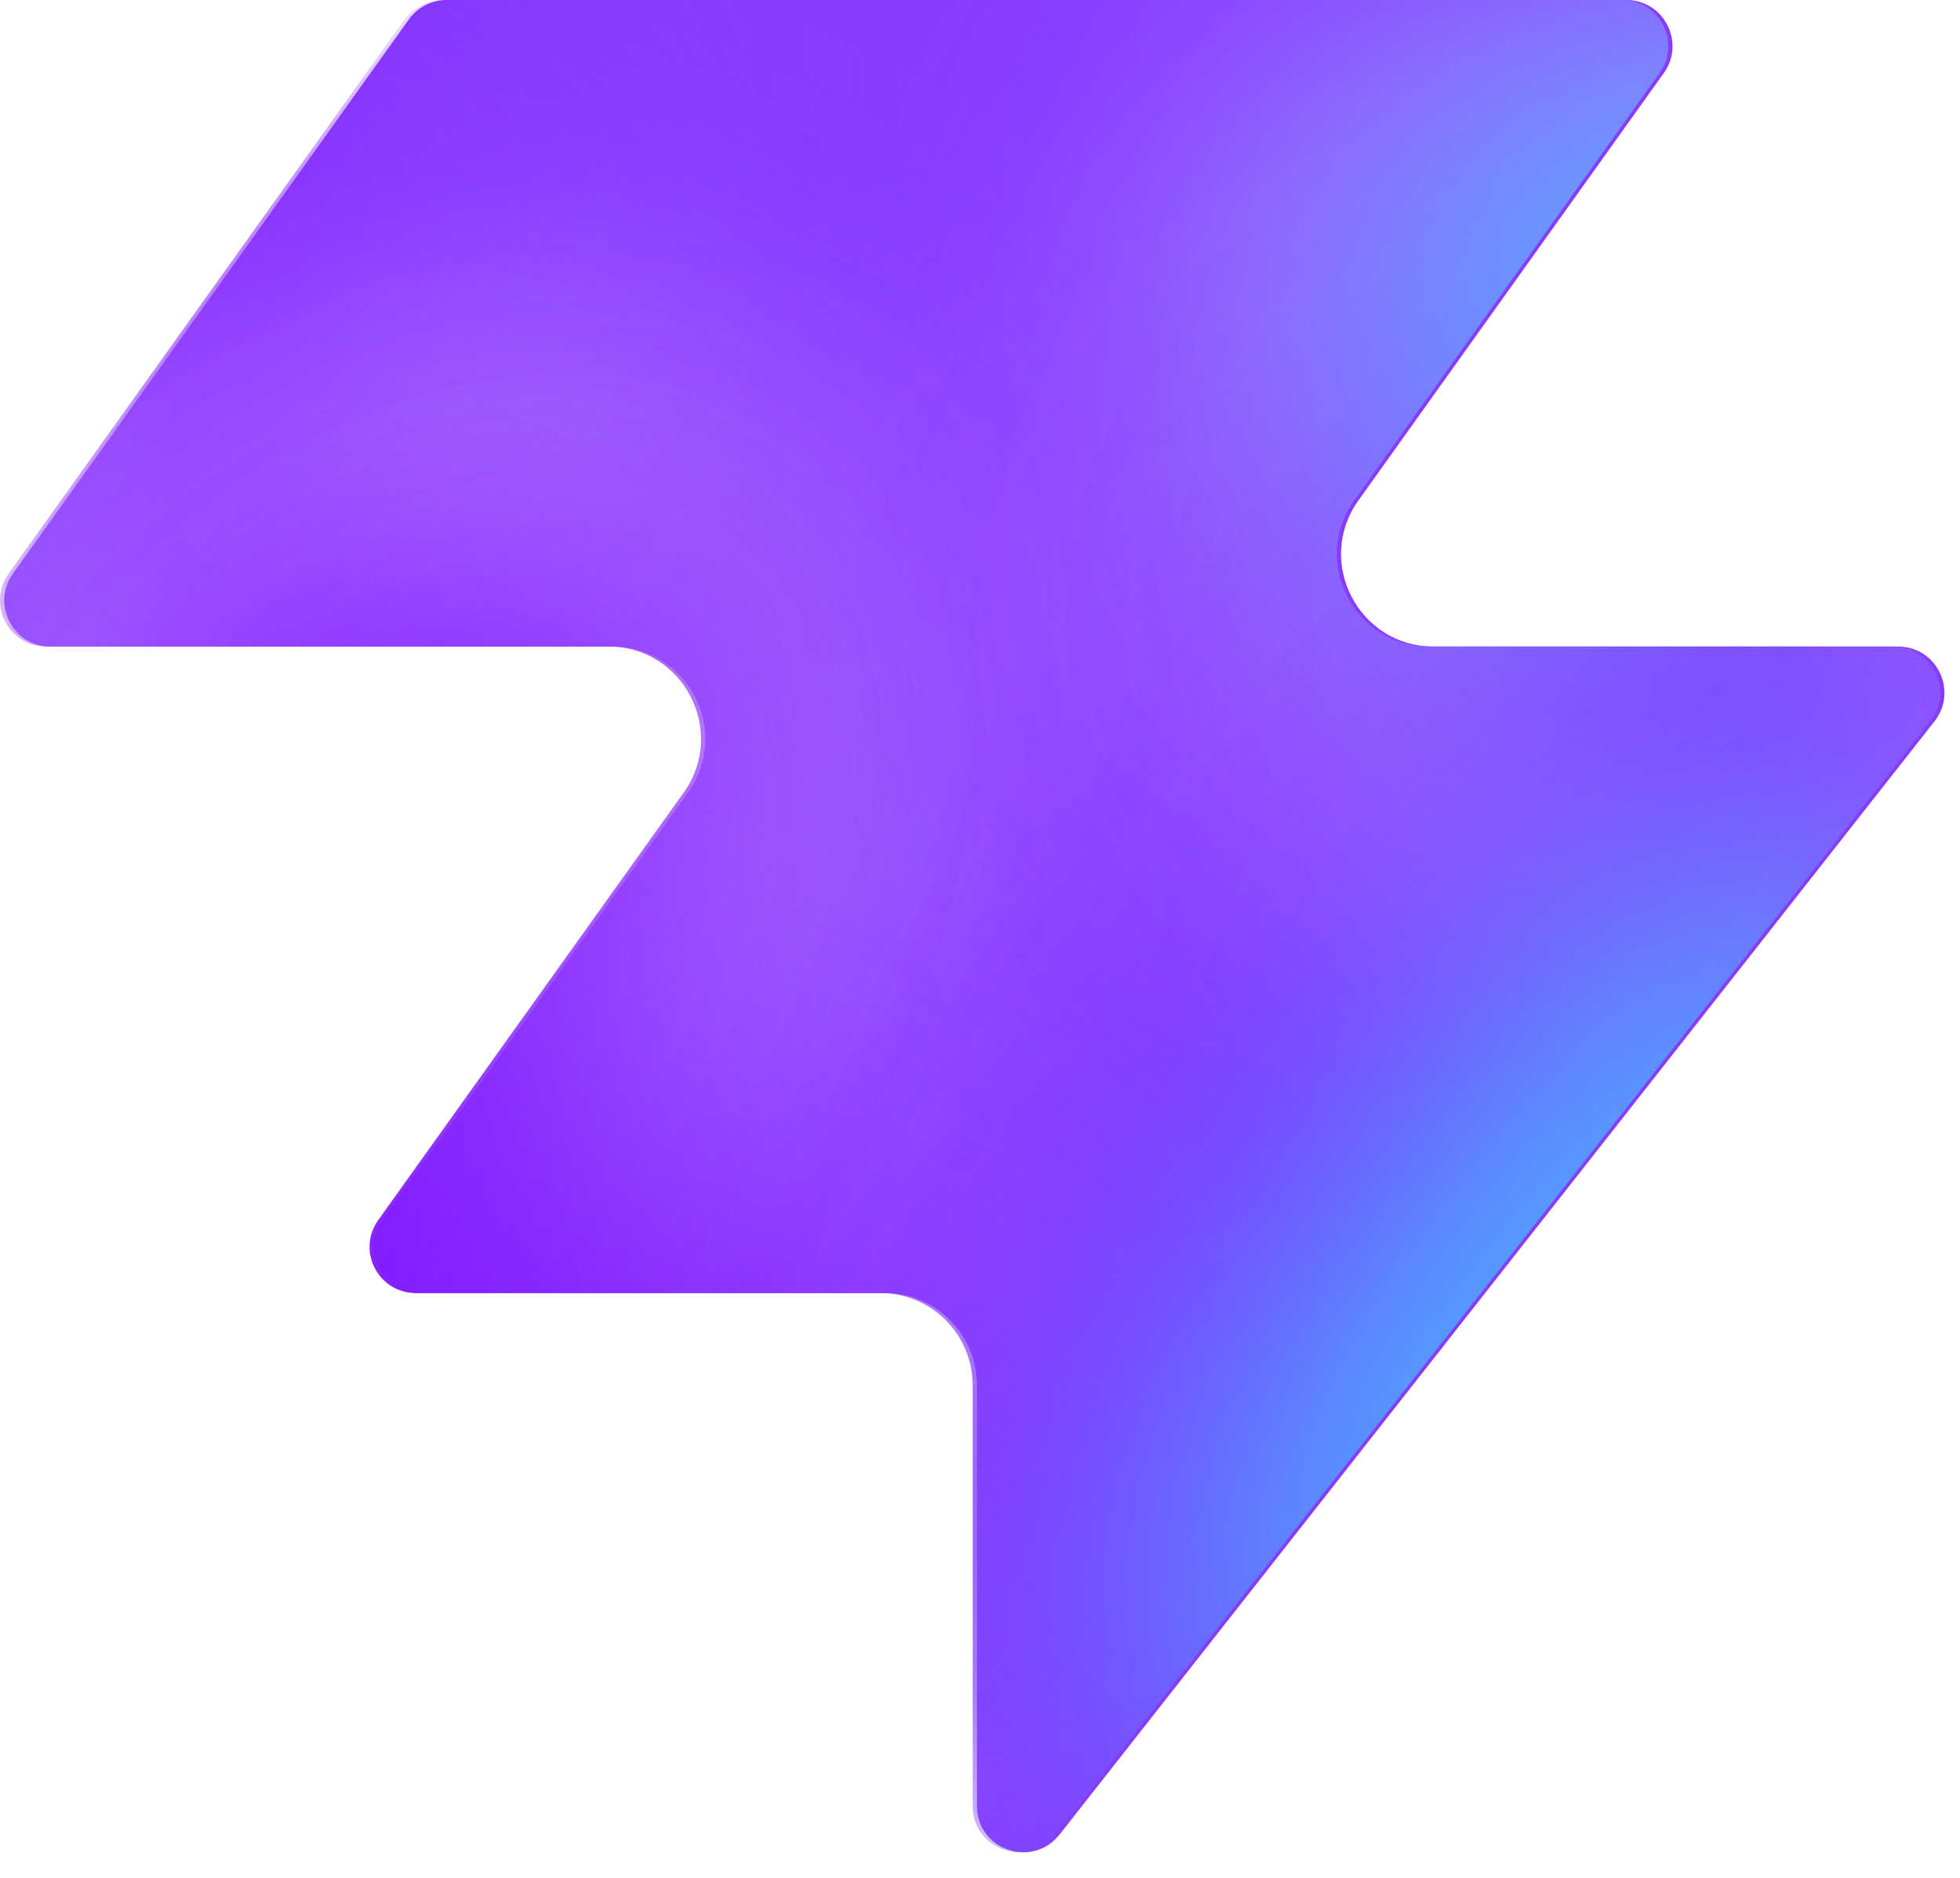
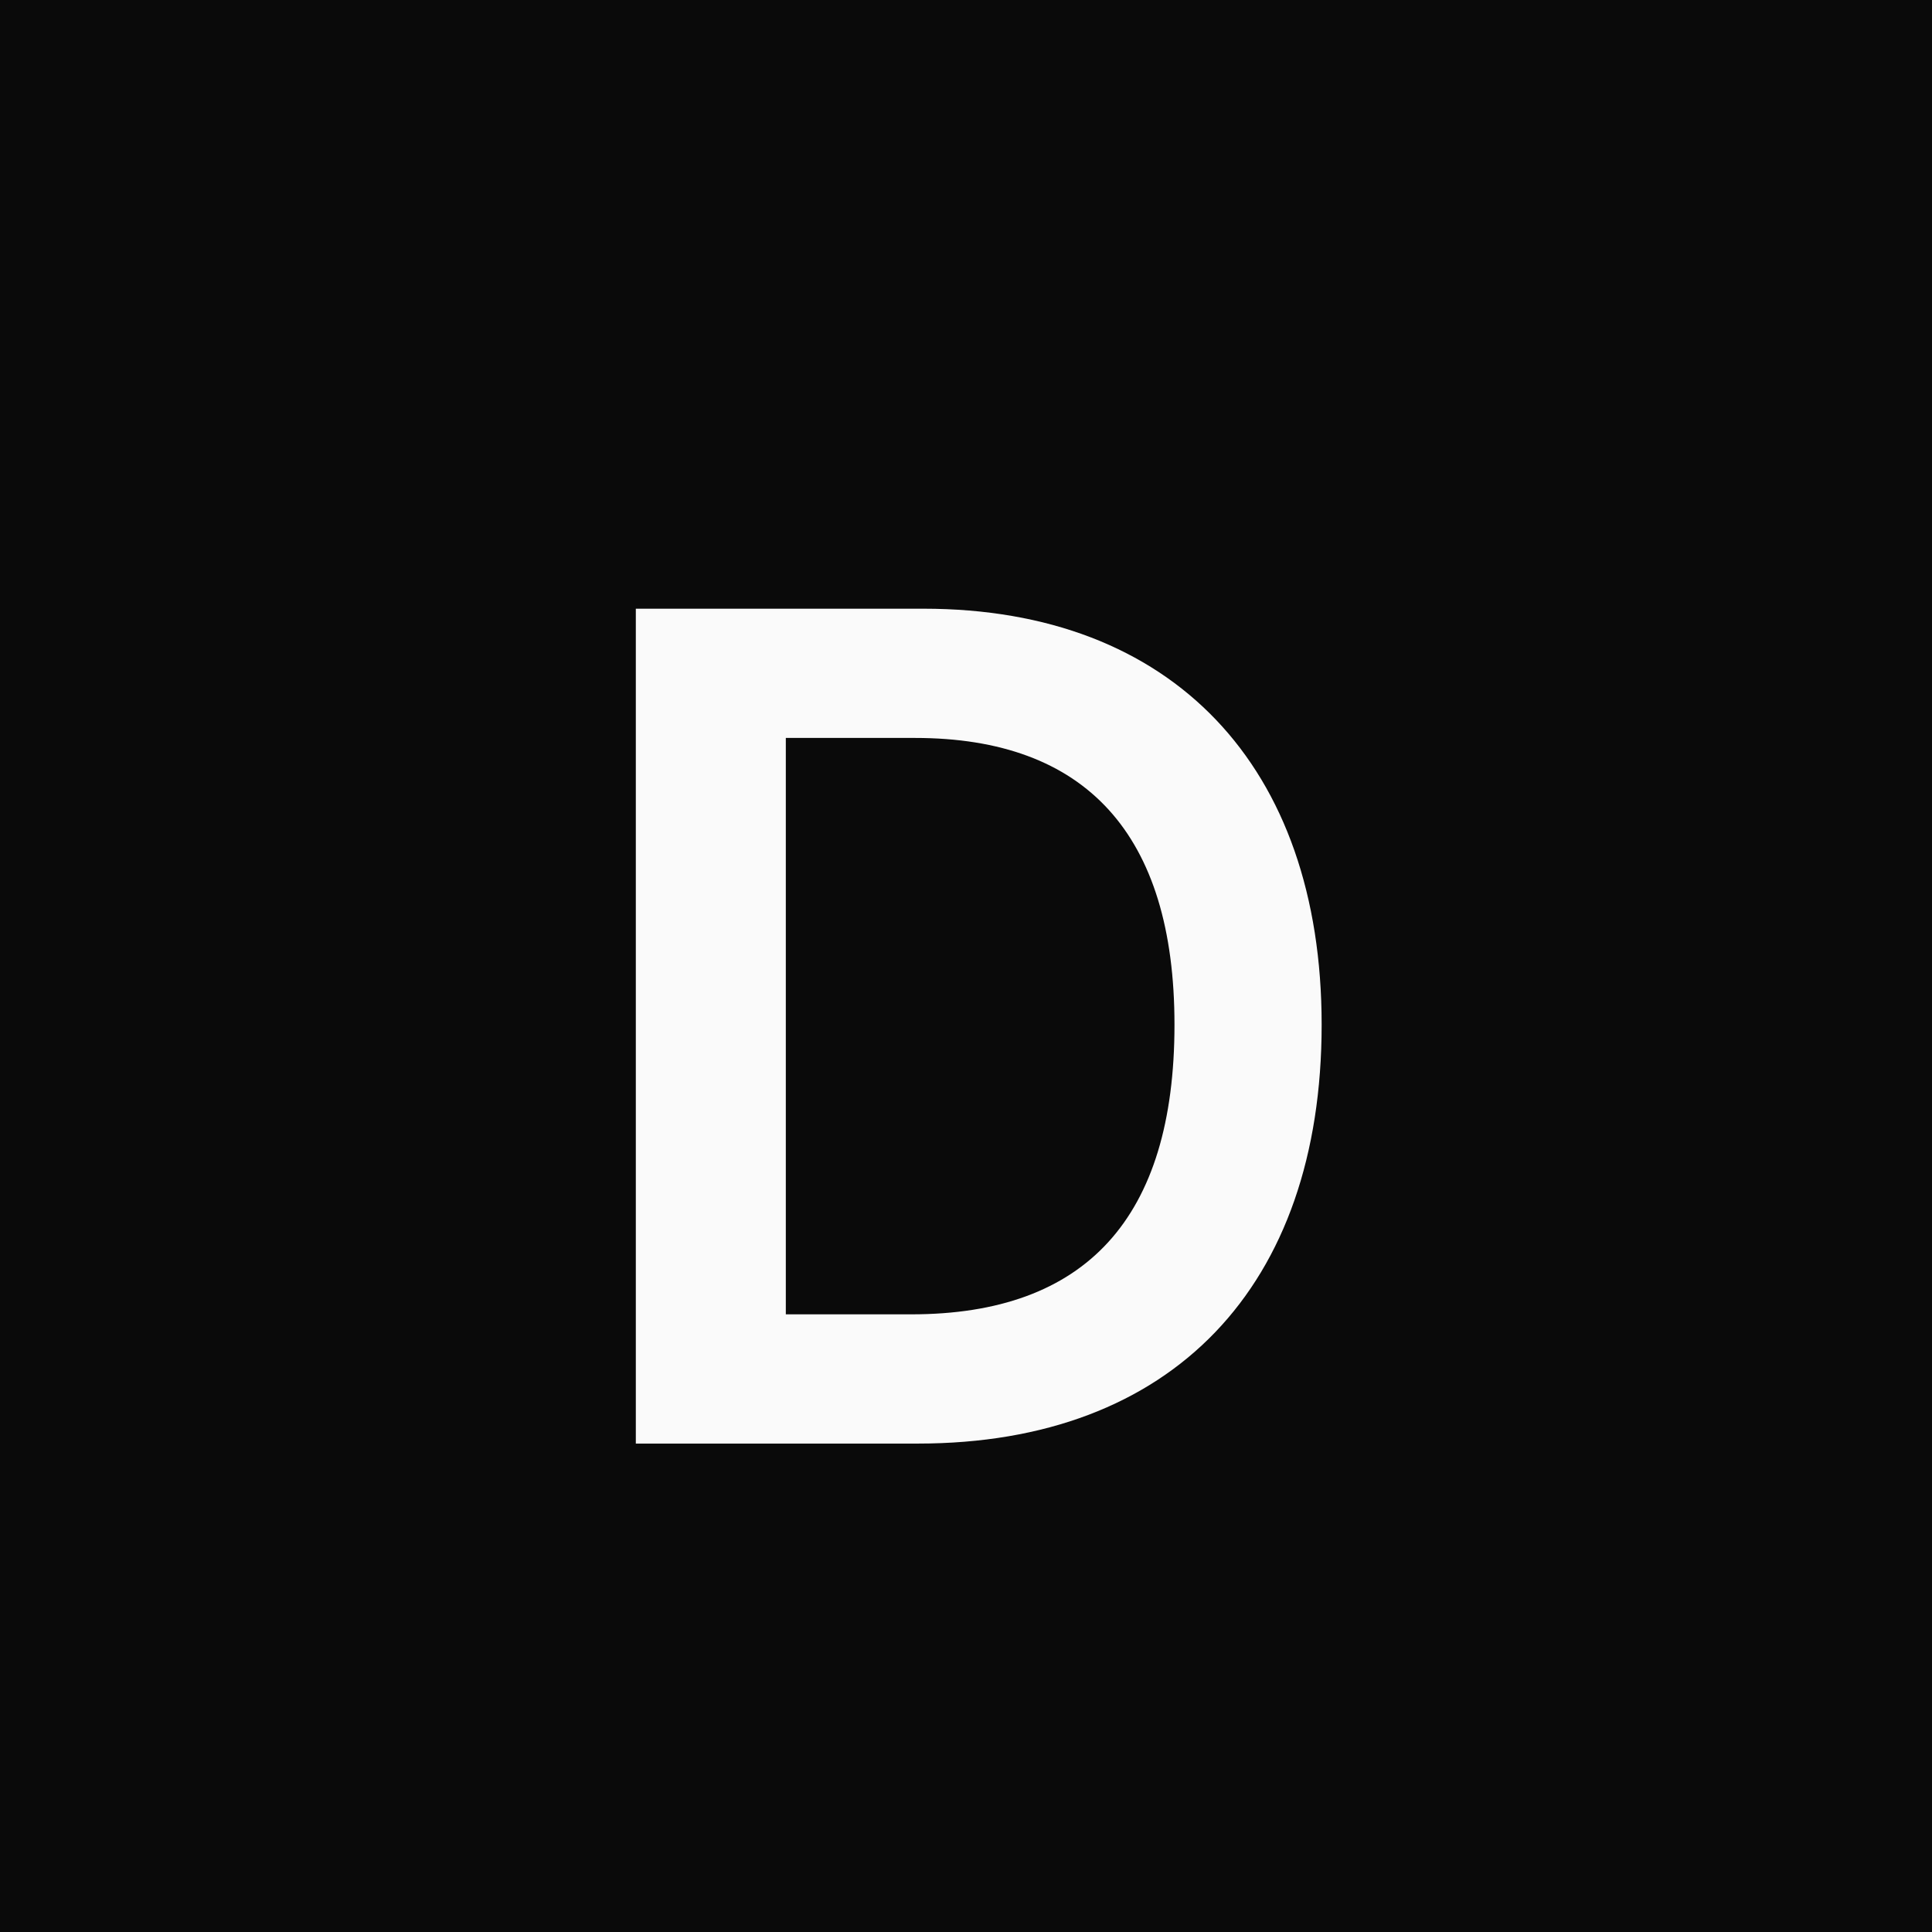
- <svg xmlns="http://www.w3.org/2000/svg" width="48" height="46" fill="none" viewBox="0 0 48 46">
-   <path fill="#863bff" d="M25.946 44.938c-.664.845-2.021.375-2.021-.698V33.937a2.26 2.26 0 0 0-2.262-2.262H10.287c-.92 0-1.456-1.04-.92-1.788l7.48-10.471c1.07-1.497 0-3.578-1.842-3.578H1.237c-.92 0-1.456-1.04-.92-1.788L10.013.474c.214-.297.556-.474.92-.474h28.894c.92 0 1.456 1.04.92 1.788l-7.48 10.471c-1.07 1.498 0 3.579 1.842 3.579h11.377c.943 0 1.473 1.088.89 1.83L25.947 44.94z" style="fill:#863bff;fill:color(display-p3 .525 .23 1);fill-opacity:1" />
-   <mask id="a" width="48" height="46" x="0" y="0" maskUnits="userSpaceOnUse" style="mask-type:alpha">
-     <path fill="#000" d="M25.842 44.938c-.664.844-2.021.375-2.021-.698V33.937a2.26 2.26 0 0 0-2.262-2.262H10.183c-.92 0-1.456-1.04-.92-1.788l7.48-10.471c1.07-1.498 0-3.579-1.842-3.579H1.133c-.92 0-1.456-1.04-.92-1.787L9.91.473c.214-.297.556-.474.92-.474h28.894c.92 0 1.456 1.04.92 1.788l-7.48 10.471c-1.07 1.498 0 3.578 1.842 3.578h11.377c.943 0 1.473 1.088.89 1.832L25.843 44.94z" style="fill:#000;fill-opacity:1" />
-   </mask>
-   <g mask="url(#a)">
-     <g filter="url(#b)">
-       <ellipse cx="5.508" cy="14.704" fill="#ede6ff" rx="5.508" ry="14.704" style="fill:#ede6ff;fill:color(display-p3 .927 .903 1);fill-opacity:1" transform="matrix(.00324 1 1 -.00324 -4.47 31.516)" />
-     </g>
-     <g filter="url(#c)">
-       <ellipse cx="10.399" cy="29.851" fill="#ede6ff" rx="10.399" ry="29.851" style="fill:#ede6ff;fill:color(display-p3 .927 .903 1);fill-opacity:1" transform="matrix(.00324 1 1 -.00324 -39.328 7.883)" />
-     </g>
-     <g filter="url(#d)">
-       <ellipse cx="5.508" cy="30.487" fill="#7e14ff" rx="5.508" ry="30.487" style="fill:#7e14ff;fill:color(display-p3 .492 .077 1);fill-opacity:1" transform="rotate(89.814 -25.913 -14.639)scale(1 -1)" />
-     </g>
-     <g filter="url(#e)">
-       <ellipse cx="5.508" cy="30.599" fill="#7e14ff" rx="5.508" ry="30.599" style="fill:#7e14ff;fill:color(display-p3 .492 .077 1);fill-opacity:1" transform="rotate(89.814 -32.644 -3.334)scale(1 -1)" />
-     </g>
-     <g filter="url(#f)">
-       <ellipse cx="5.508" cy="30.599" fill="#7e14ff" rx="5.508" ry="30.599" style="fill:#7e14ff;fill:color(display-p3 .492 .077 1);fill-opacity:1" transform="matrix(.00324 1 1 -.00324 -34.34 30.47)" />
-     </g>
-     <g filter="url(#g)">
-       <ellipse cx="14.072" cy="22.078" fill="#ede6ff" rx="14.072" ry="22.078" style="fill:#ede6ff;fill:color(display-p3 .927 .903 1);fill-opacity:1" transform="rotate(93.35 24.506 48.493)scale(-1 1)" />
-     </g>
-     <g filter="url(#h)">
-       <ellipse cx="3.47" cy="21.501" fill="#7e14ff" rx="3.47" ry="21.501" style="fill:#7e14ff;fill:color(display-p3 .492 .077 1);fill-opacity:1" transform="rotate(89.009 28.708 47.59)scale(-1 1)" />
-     </g>
-     <g filter="url(#i)">
-       <ellipse cx="3.47" cy="21.501" fill="#7e14ff" rx="3.47" ry="21.501" style="fill:#7e14ff;fill:color(display-p3 .492 .077 1);fill-opacity:1" transform="rotate(89.009 28.708 47.59)scale(-1 1)" />
-     </g>
-     <g filter="url(#j)">
-       <ellipse cx=".387" cy="8.972" fill="#7e14ff" rx="4.407" ry="29.108" style="fill:#7e14ff;fill:color(display-p3 .492 .077 1);fill-opacity:1" transform="rotate(39.51 .387 8.972)" />
-     </g>
-     <g filter="url(#k)">
-       <ellipse cx="47.523" cy="-6.092" fill="#7e14ff" rx="4.407" ry="29.108" style="fill:#7e14ff;fill:color(display-p3 .492 .077 1);fill-opacity:1" transform="rotate(37.892 47.523 -6.092)" />
-     </g>
-     <g filter="url(#l)">
-       <ellipse cx="41.412" cy="6.333" fill="#47bfff" rx="5.971" ry="9.665" style="fill:#47bfff;fill:color(display-p3 .28 .748 1);fill-opacity:1" transform="rotate(37.892 41.412 6.333)" />
-     </g>
-     <g filter="url(#m)">
-       <ellipse cx="-1.879" cy="38.332" fill="#7e14ff" rx="4.407" ry="29.108" style="fill:#7e14ff;fill:color(display-p3 .492 .077 1);fill-opacity:1" transform="rotate(37.892 -1.88 38.332)" />
-     </g>
-     <g filter="url(#n)">
-       <ellipse cx="-1.879" cy="38.332" fill="#7e14ff" rx="4.407" ry="29.108" style="fill:#7e14ff;fill:color(display-p3 .492 .077 1);fill-opacity:1" transform="rotate(37.892 -1.88 38.332)" />
-     </g>
-     <g filter="url(#o)">
-       <ellipse cx="35.651" cy="29.907" fill="#7e14ff" rx="4.407" ry="29.108" style="fill:#7e14ff;fill:color(display-p3 .492 .077 1);fill-opacity:1" transform="rotate(37.892 35.651 29.907)" />
-     </g>
-     <g filter="url(#p)">
-       <ellipse cx="38.418" cy="32.4" fill="#47bfff" rx="5.971" ry="15.297" style="fill:#47bfff;fill:color(display-p3 .28 .748 1);fill-opacity:1" transform="rotate(37.892 38.418 32.4)" />
-     </g>
-   </g>
-   <defs>
-     <filter id="b" width="60.045" height="41.654" x="-19.77" y="16.149" color-interpolation-filters="sRGB" filterUnits="userSpaceOnUse">
-       <feFlood flood-opacity="0" result="BackgroundImageFix" />
-       <feBlend in="SourceGraphic" in2="BackgroundImageFix" result="shape" />
-       <feGaussianBlur result="effect1_foregroundBlur_2002_17158" stdDeviation="7.659" />
-     </filter>
-     <filter id="c" width="90.34" height="51.437" x="-54.613" y="-7.533" color-interpolation-filters="sRGB" filterUnits="userSpaceOnUse">
-       <feFlood flood-opacity="0" result="BackgroundImageFix" />
-       <feBlend in="SourceGraphic" in2="BackgroundImageFix" result="shape" />
-       <feGaussianBlur result="effect1_foregroundBlur_2002_17158" stdDeviation="7.659" />
-     </filter>
-     <filter id="d" width="79.355" height="29.4" x="-49.64" y="2.03" color-interpolation-filters="sRGB" filterUnits="userSpaceOnUse">
-       <feFlood flood-opacity="0" result="BackgroundImageFix" />
-       <feBlend in="SourceGraphic" in2="BackgroundImageFix" result="shape" />
-       <feGaussianBlur result="effect1_foregroundBlur_2002_17158" stdDeviation="4.596" />
-     </filter>
-     <filter id="e" width="79.579" height="29.4" x="-45.045" y="20.029" color-interpolation-filters="sRGB" filterUnits="userSpaceOnUse">
-       <feFlood flood-opacity="0" result="BackgroundImageFix" />
-       <feBlend in="SourceGraphic" in2="BackgroundImageFix" result="shape" />
-       <feGaussianBlur result="effect1_foregroundBlur_2002_17158" stdDeviation="4.596" />
-     </filter>
-     <filter id="f" width="79.579" height="29.4" x="-43.513" y="21.178" color-interpolation-filters="sRGB" filterUnits="userSpaceOnUse">
-       <feFlood flood-opacity="0" result="BackgroundImageFix" />
-       <feBlend in="SourceGraphic" in2="BackgroundImageFix" result="shape" />
-       <feGaussianBlur result="effect1_foregroundBlur_2002_17158" stdDeviation="4.596" />
-     </filter>
-     <filter id="g" width="74.749" height="58.852" x="15.756" y="-17.901" color-interpolation-filters="sRGB" filterUnits="userSpaceOnUse">
-       <feFlood flood-opacity="0" result="BackgroundImageFix" />
-       <feBlend in="SourceGraphic" in2="BackgroundImageFix" result="shape" />
-       <feGaussianBlur result="effect1_foregroundBlur_2002_17158" stdDeviation="7.659" />
-     </filter>
-     <filter id="h" width="61.377" height="25.362" x="23.548" y="2.284" color-interpolation-filters="sRGB" filterUnits="userSpaceOnUse">
-       <feFlood flood-opacity="0" result="BackgroundImageFix" />
-       <feBlend in="SourceGraphic" in2="BackgroundImageFix" result="shape" />
-       <feGaussianBlur result="effect1_foregroundBlur_2002_17158" stdDeviation="4.596" />
-     </filter>
-     <filter id="i" width="61.377" height="25.362" x="23.548" y="2.284" color-interpolation-filters="sRGB" filterUnits="userSpaceOnUse">
-       <feFlood flood-opacity="0" result="BackgroundImageFix" />
-       <feBlend in="SourceGraphic" in2="BackgroundImageFix" result="shape" />
-       <feGaussianBlur result="effect1_foregroundBlur_2002_17158" stdDeviation="4.596" />
-     </filter>
-     <filter id="j" width="56.045" height="63.649" x="-27.636" y="-22.853" color-interpolation-filters="sRGB" filterUnits="userSpaceOnUse">
-       <feFlood flood-opacity="0" result="BackgroundImageFix" />
-       <feBlend in="SourceGraphic" in2="BackgroundImageFix" result="shape" />
-       <feGaussianBlur result="effect1_foregroundBlur_2002_17158" stdDeviation="4.596" />
-     </filter>
-     <filter id="k" width="54.814" height="64.646" x="20.116" y="-38.415" color-interpolation-filters="sRGB" filterUnits="userSpaceOnUse">
-       <feFlood flood-opacity="0" result="BackgroundImageFix" />
-       <feBlend in="SourceGraphic" in2="BackgroundImageFix" result="shape" />
-       <feGaussianBlur result="effect1_foregroundBlur_2002_17158" stdDeviation="4.596" />
-     </filter>
-     <filter id="l" width="33.541" height="35.313" x="24.641" y="-11.323" color-interpolation-filters="sRGB" filterUnits="userSpaceOnUse">
-       <feFlood flood-opacity="0" result="BackgroundImageFix" />
-       <feBlend in="SourceGraphic" in2="BackgroundImageFix" result="shape" />
-       <feGaussianBlur result="effect1_foregroundBlur_2002_17158" stdDeviation="4.596" />
-     </filter>
-     <filter id="m" width="54.814" height="64.646" x="-29.286" y="6.009" color-interpolation-filters="sRGB" filterUnits="userSpaceOnUse">
-       <feFlood flood-opacity="0" result="BackgroundImageFix" />
-       <feBlend in="SourceGraphic" in2="BackgroundImageFix" result="shape" />
-       <feGaussianBlur result="effect1_foregroundBlur_2002_17158" stdDeviation="4.596" />
-     </filter>
-     <filter id="n" width="54.814" height="64.646" x="-29.286" y="6.009" color-interpolation-filters="sRGB" filterUnits="userSpaceOnUse">
-       <feFlood flood-opacity="0" result="BackgroundImageFix" />
-       <feBlend in="SourceGraphic" in2="BackgroundImageFix" result="shape" />
-       <feGaussianBlur result="effect1_foregroundBlur_2002_17158" stdDeviation="4.596" />
-     </filter>
-     <filter id="o" width="54.814" height="64.646" x="8.244" y="-2.416" color-interpolation-filters="sRGB" filterUnits="userSpaceOnUse">
-       <feFlood flood-opacity="0" result="BackgroundImageFix" />
-       <feBlend in="SourceGraphic" in2="BackgroundImageFix" result="shape" />
-       <feGaussianBlur result="effect1_foregroundBlur_2002_17158" stdDeviation="4.596" />
-     </filter>
-     <filter id="p" width="39.409" height="43.623" x="18.713" y="10.588" color-interpolation-filters="sRGB" filterUnits="userSpaceOnUse">
-       <feFlood flood-opacity="0" result="BackgroundImageFix" />
-       <feBlend in="SourceGraphic" in2="BackgroundImageFix" result="shape" />
-       <feGaussianBlur result="effect1_foregroundBlur_2002_17158" stdDeviation="4.596" />
-     </filter>
-   </defs>
+ <svg xmlns="http://www.w3.org/2000/svg" viewBox="0 0 32 32" role="img" aria-label="divyansh singh">
+   <rect width="32" height="32" fill="#0a0a0a" />
+   <text x="16" y="17" text-anchor="middle" dominant-baseline="central" fill="#fafafa" font-family="Inter, system-ui, -apple-system, sans-serif" font-size="19" font-weight="600">
+     D
+   </text>
</svg>
